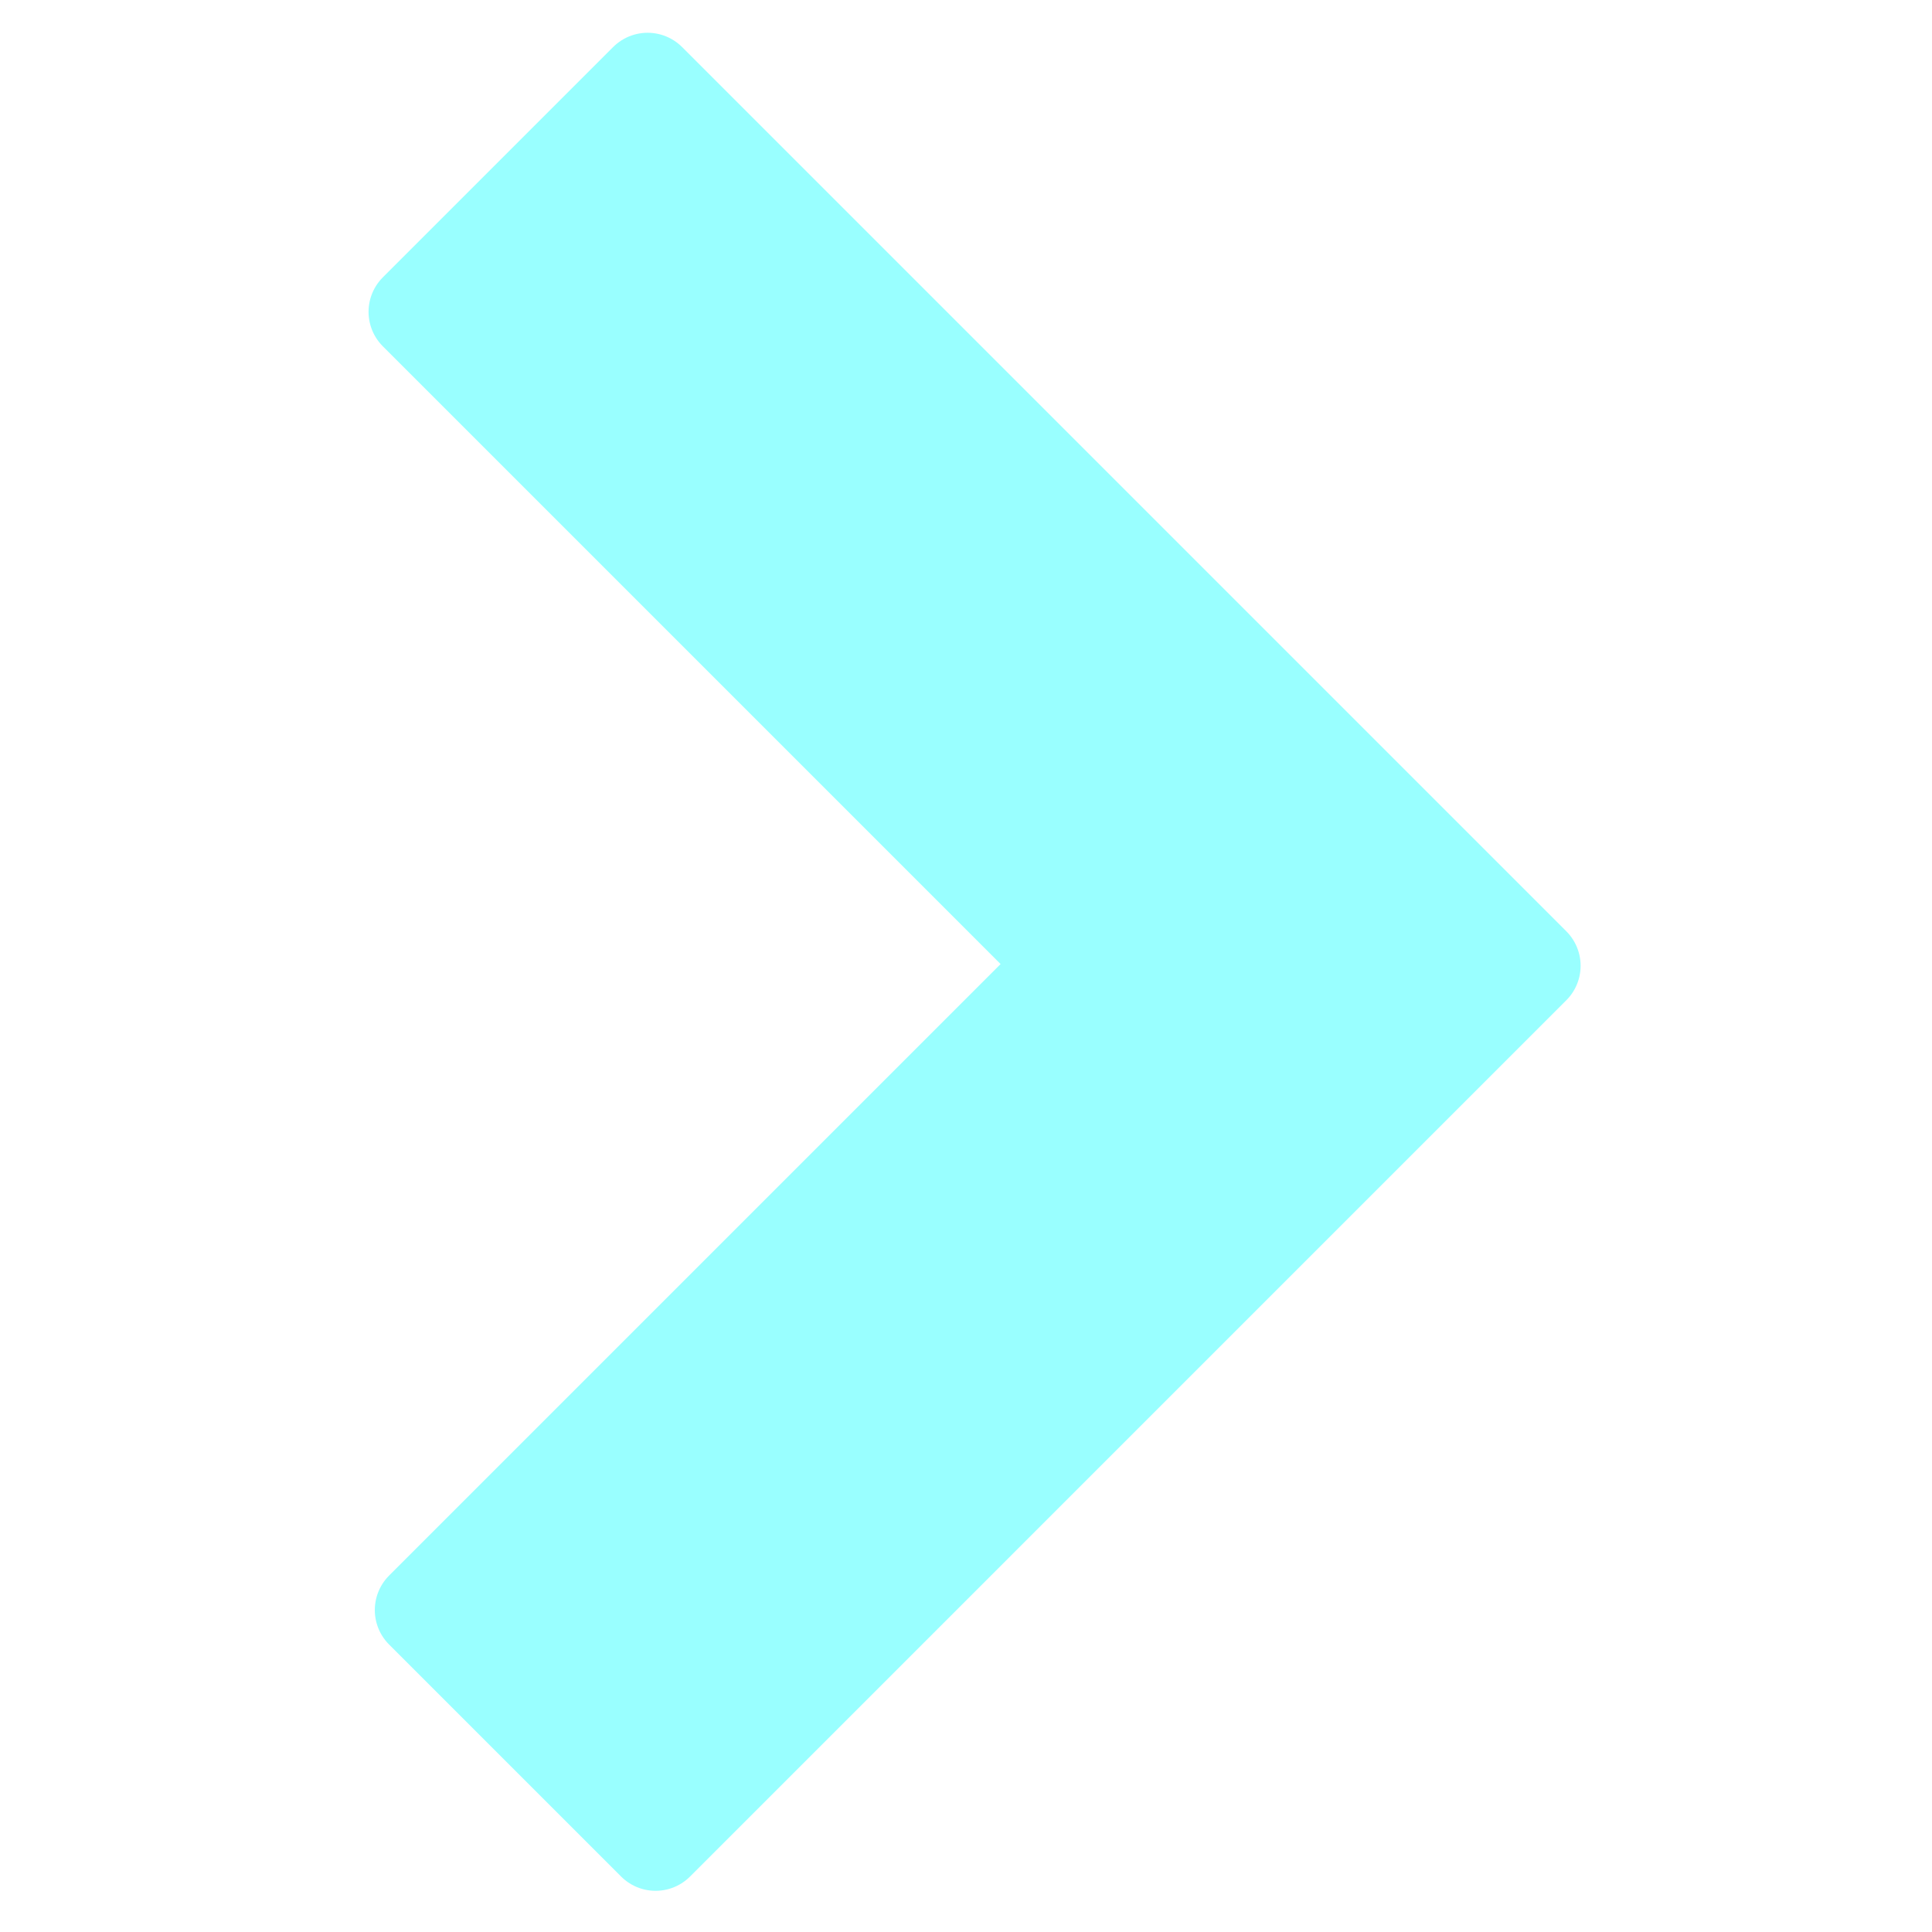
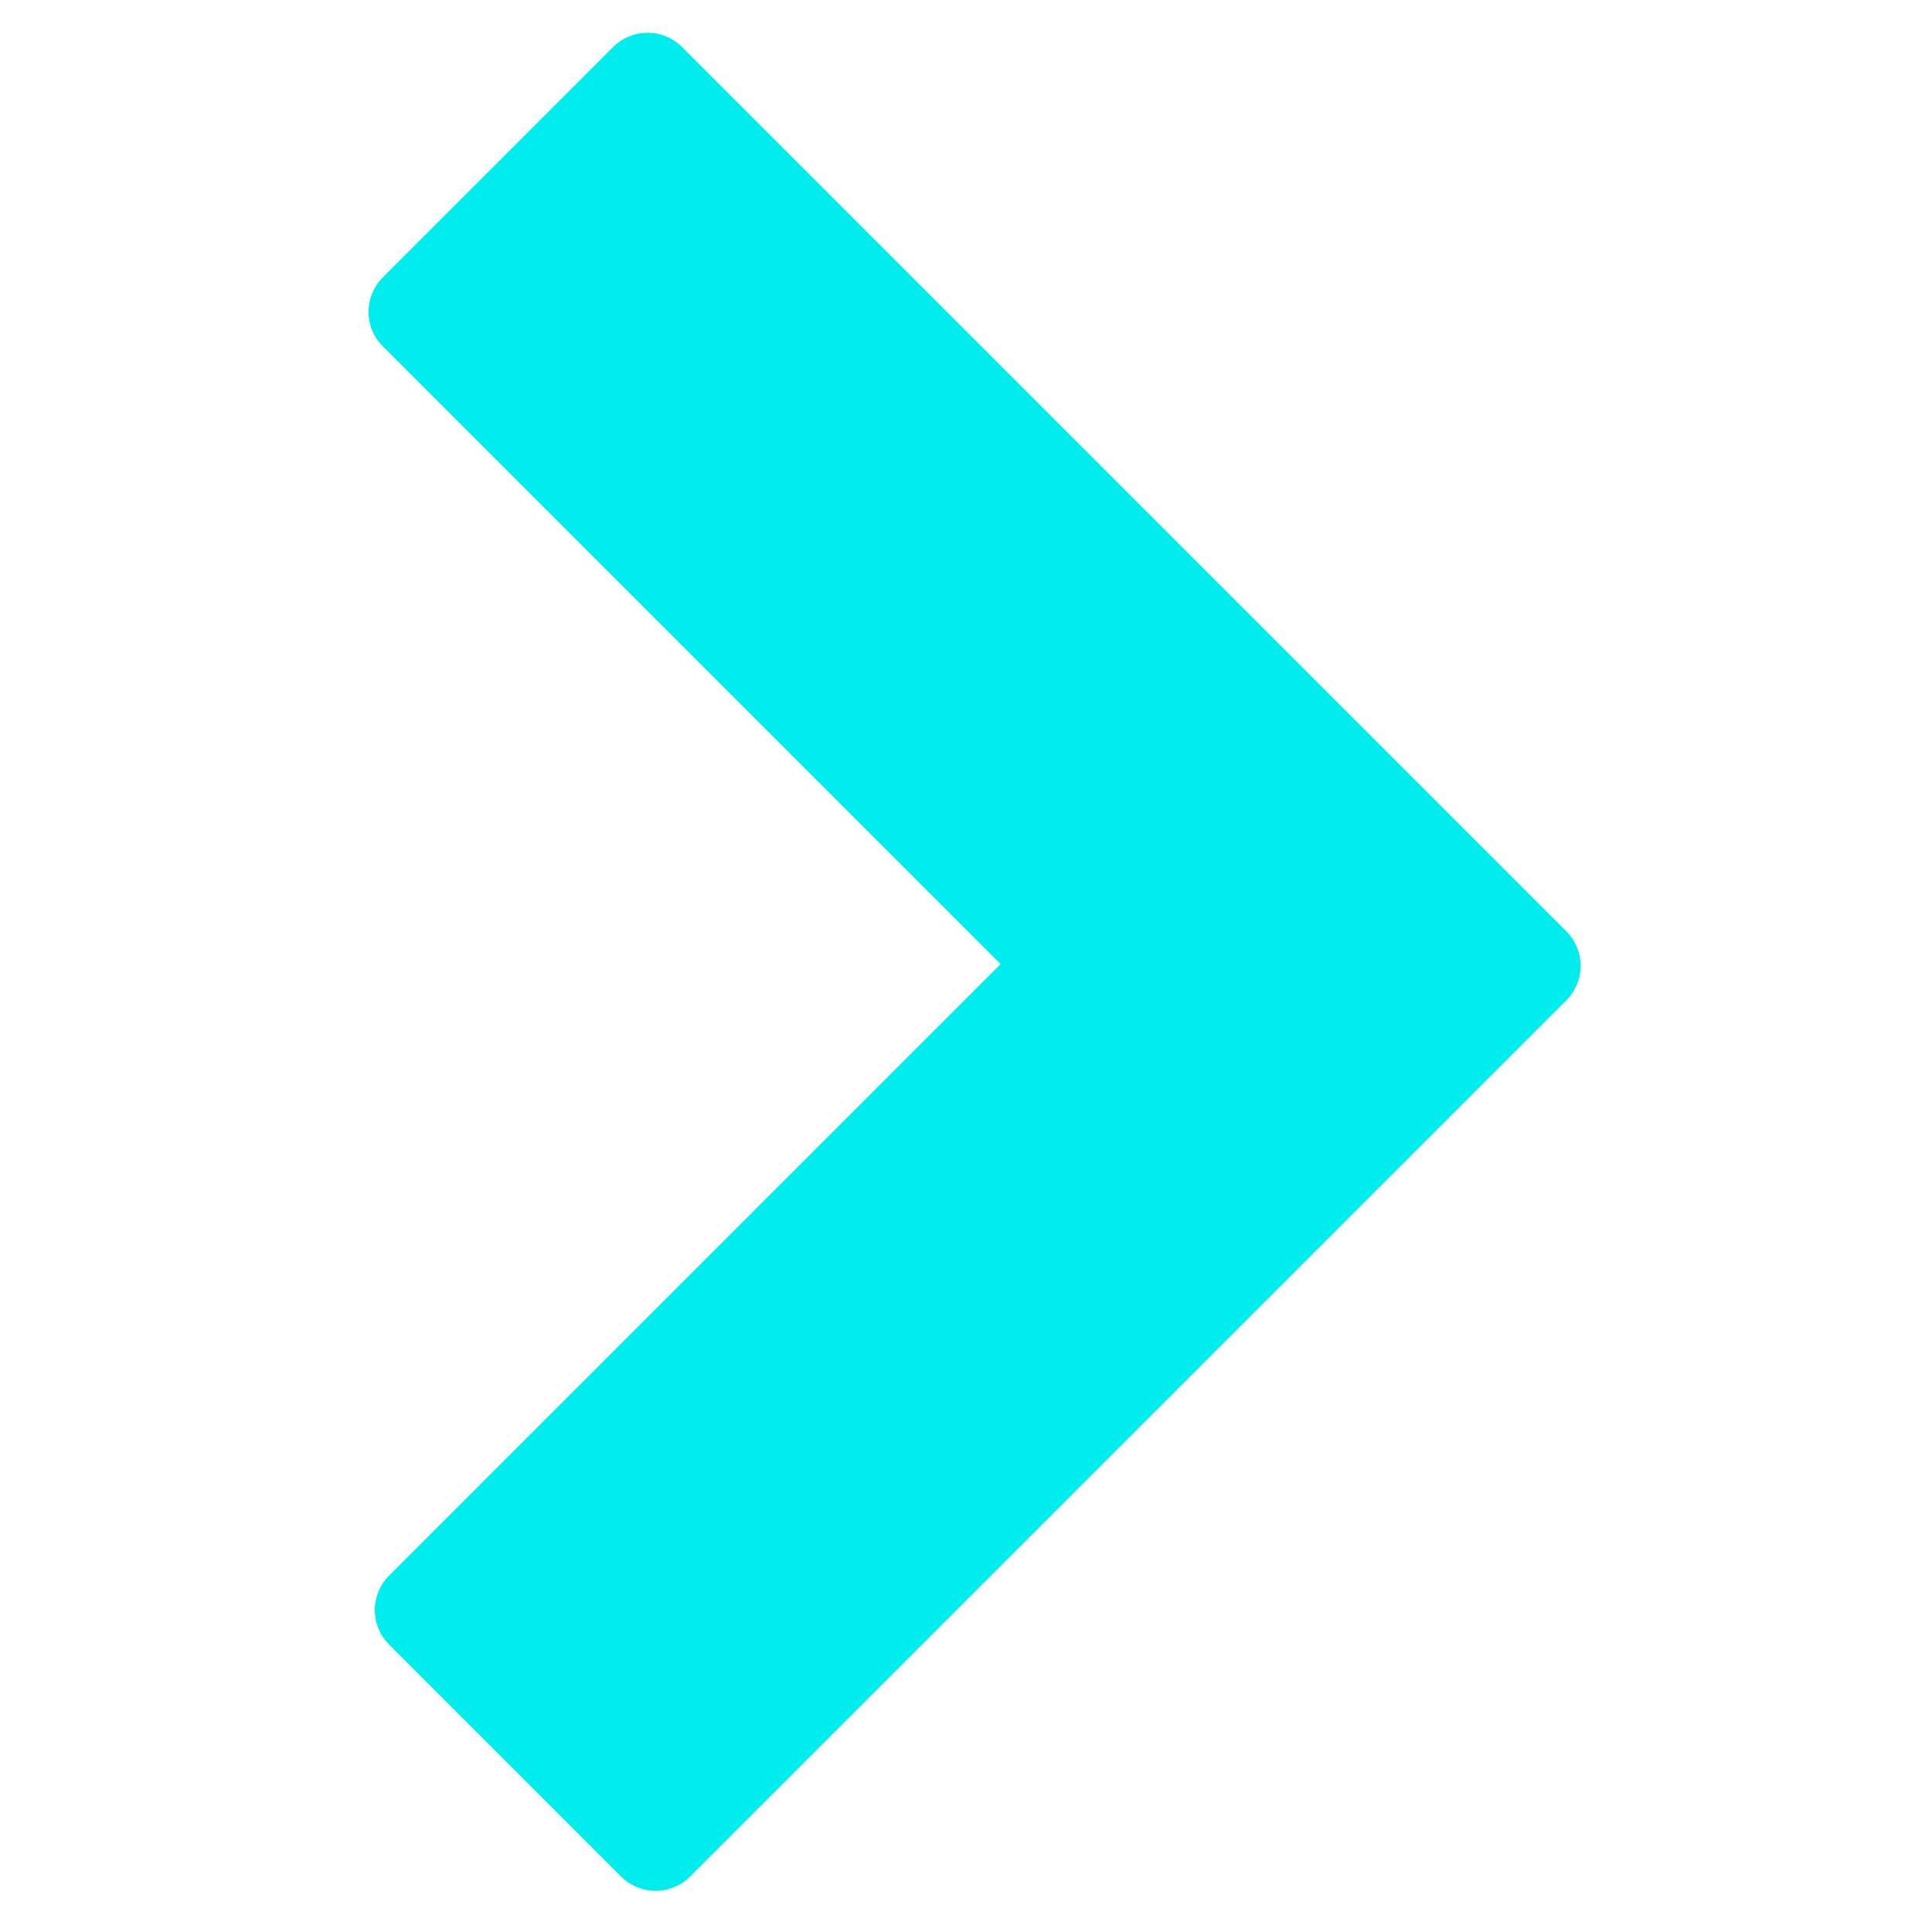
<svg xmlns="http://www.w3.org/2000/svg" version="1.1" id="Layer_1" x="0px" y="0px" width="25" height="25" viewBox="0 0 25 25" enable-background="new 0 0 40 40" xml:space="preserve">
  <defs id="defs19">
    <linearGradient gradientTransform="matrix(0.5780733,0,0,0.9001076,-189.7983,-219.6651)" gradientUnits="userSpaceOnUse" id="linearGradient2656" x1="358.603" x2="341.685" y1="247.413" y2="267.084">
      <stop offset="0" stop-color="#80ff26" id="stop7" />
      <stop offset="1" stop-color="#2c9600" id="stop9" />
    </linearGradient>
  </defs>
-   <path id="path13" d="M 8.38,1.055 5.4,4.035 13.84,12.475 5.481,20.834 8.483,23.836 19.822,12.497 8.38,1.055 Z" style="fill:#99ffff;stroke:#99ffff;stroke-width:1.262;stroke-linecap:round;stroke-linejoin:round;fill-opacity:1;stroke-opacity:1;stroke-miterlimit:4;stroke-dasharray:none" />
+   <path id="path13" d="M 8.38,1.055 5.4,4.035 13.84,12.475 5.481,20.834 8.483,23.836 19.822,12.497 8.38,1.055 Z" style="fill:#00eded;stroke:#00eded;stroke-width:1.262;stroke-linecap:round;stroke-linejoin:round;fill-opacity:1;stroke-opacity:1;stroke-miterlimit:4;stroke-dasharray:none" />
</svg>
